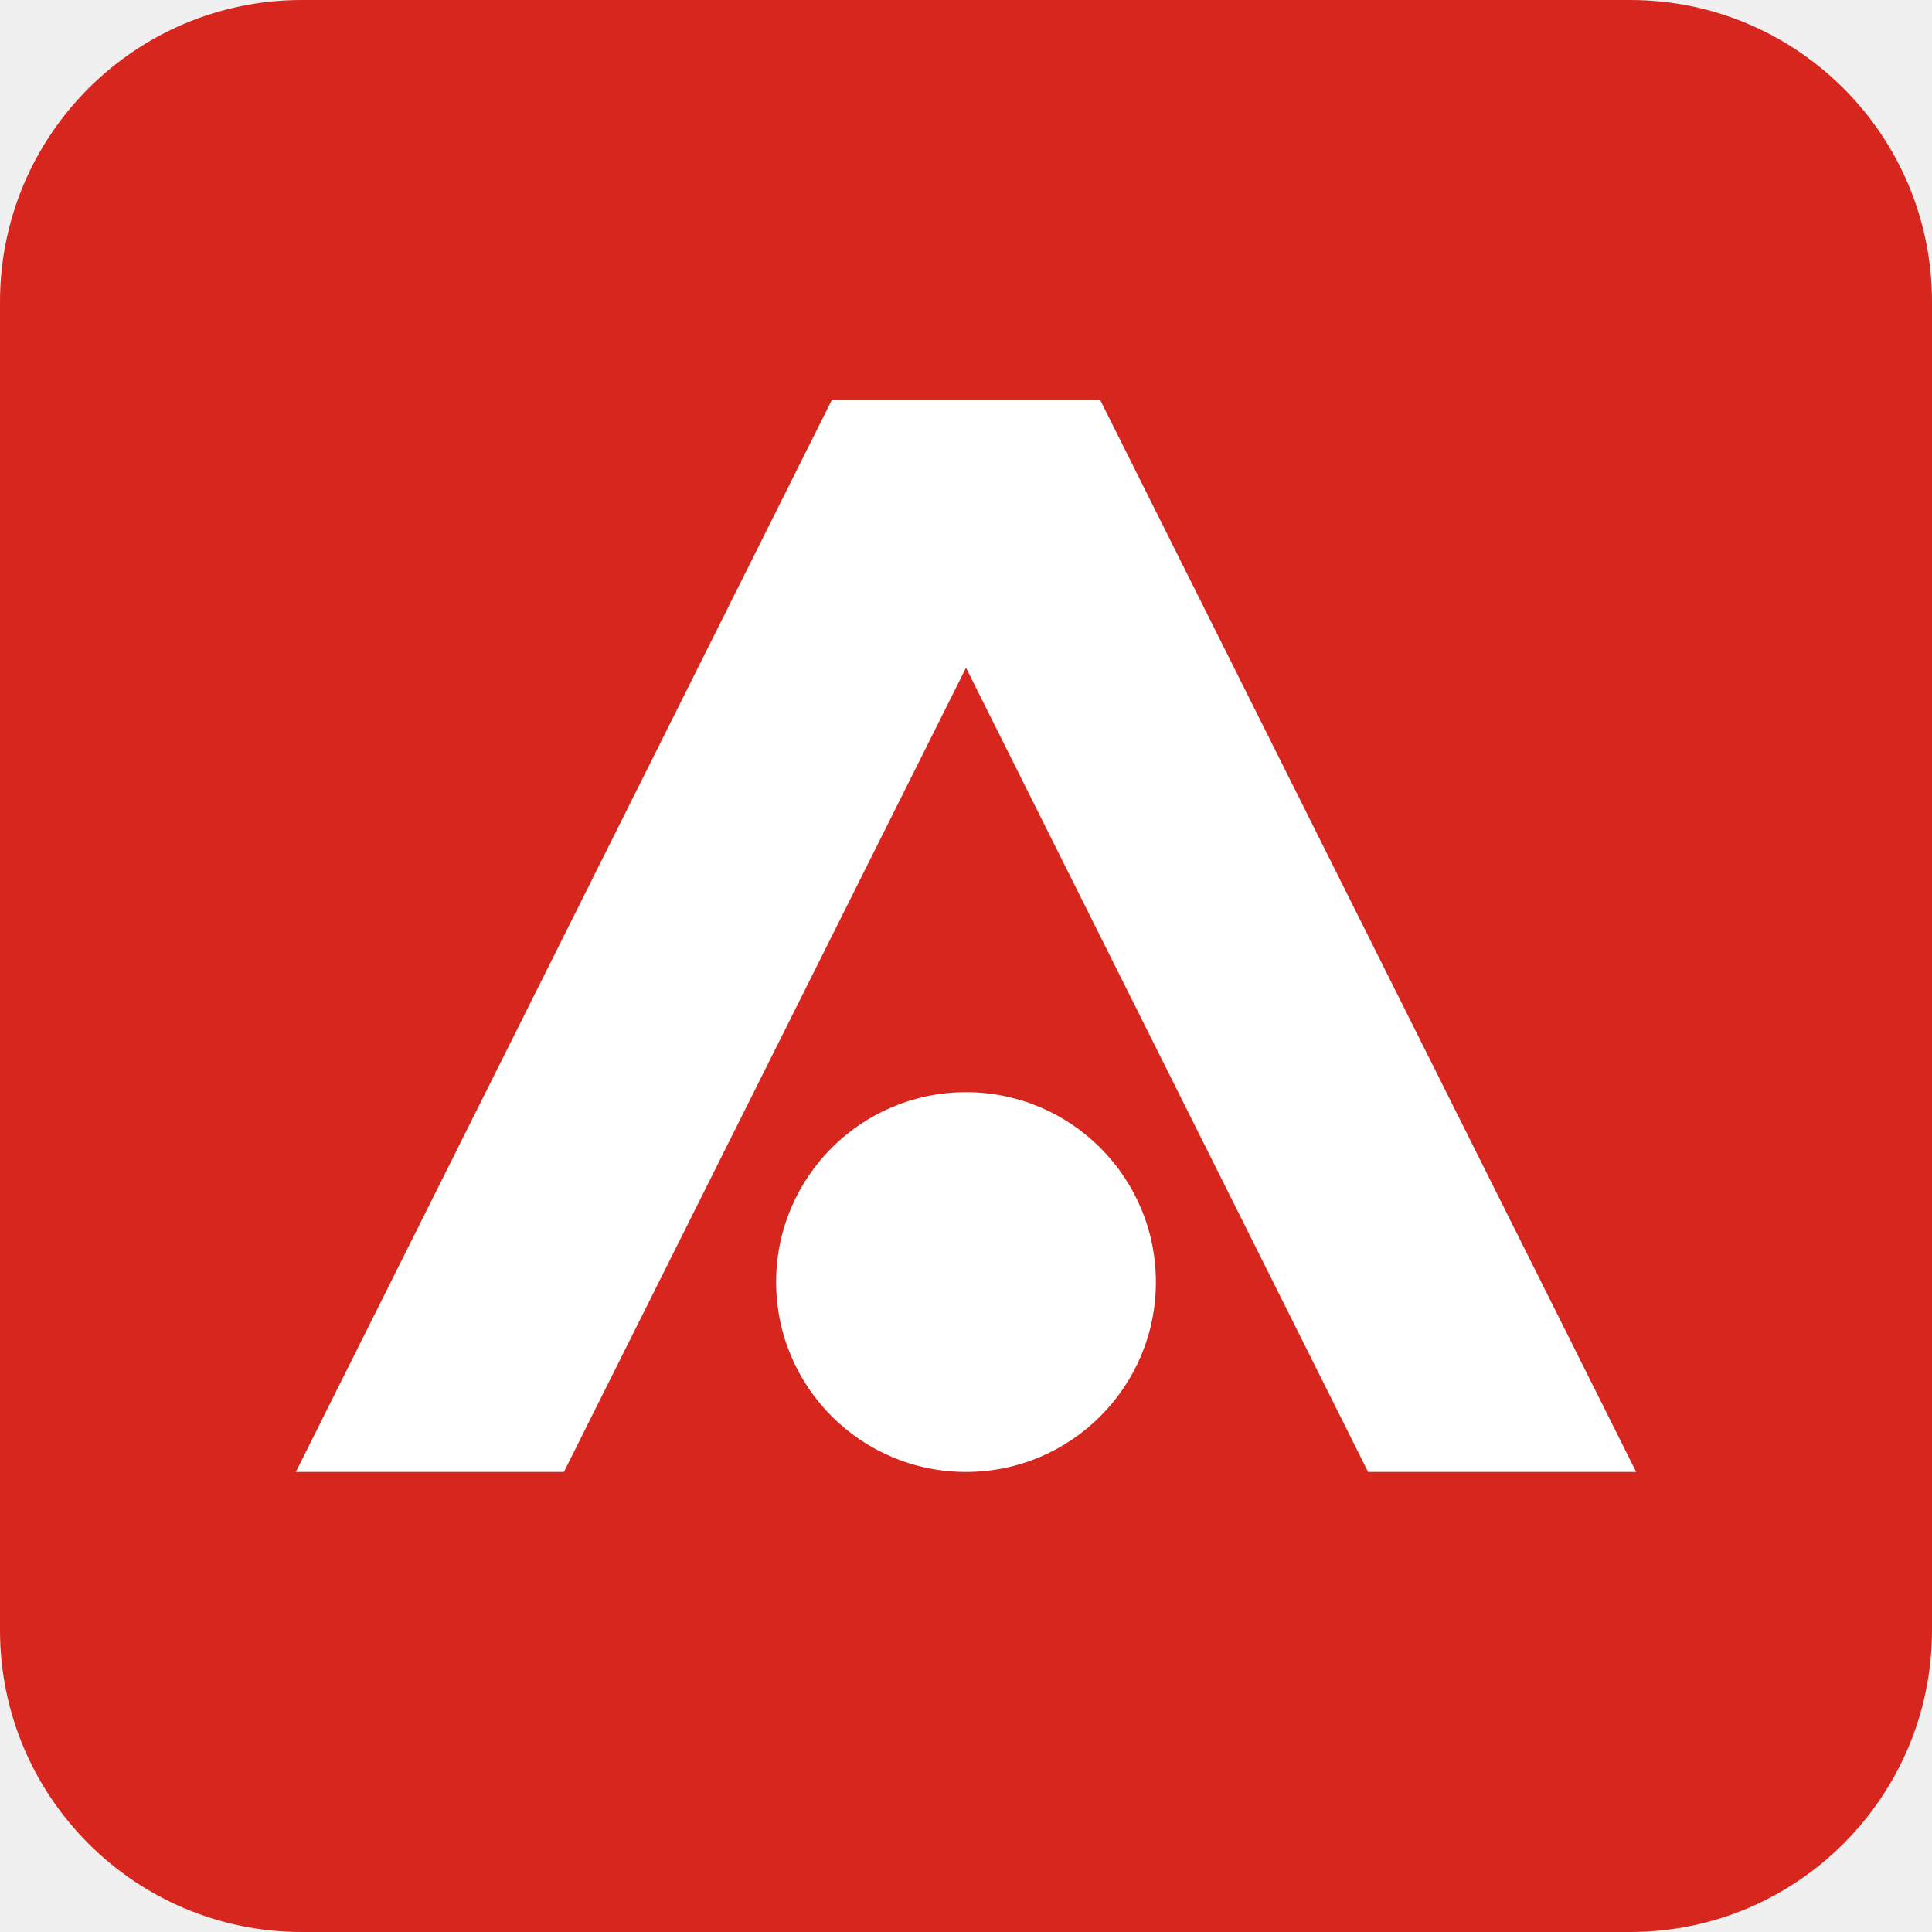
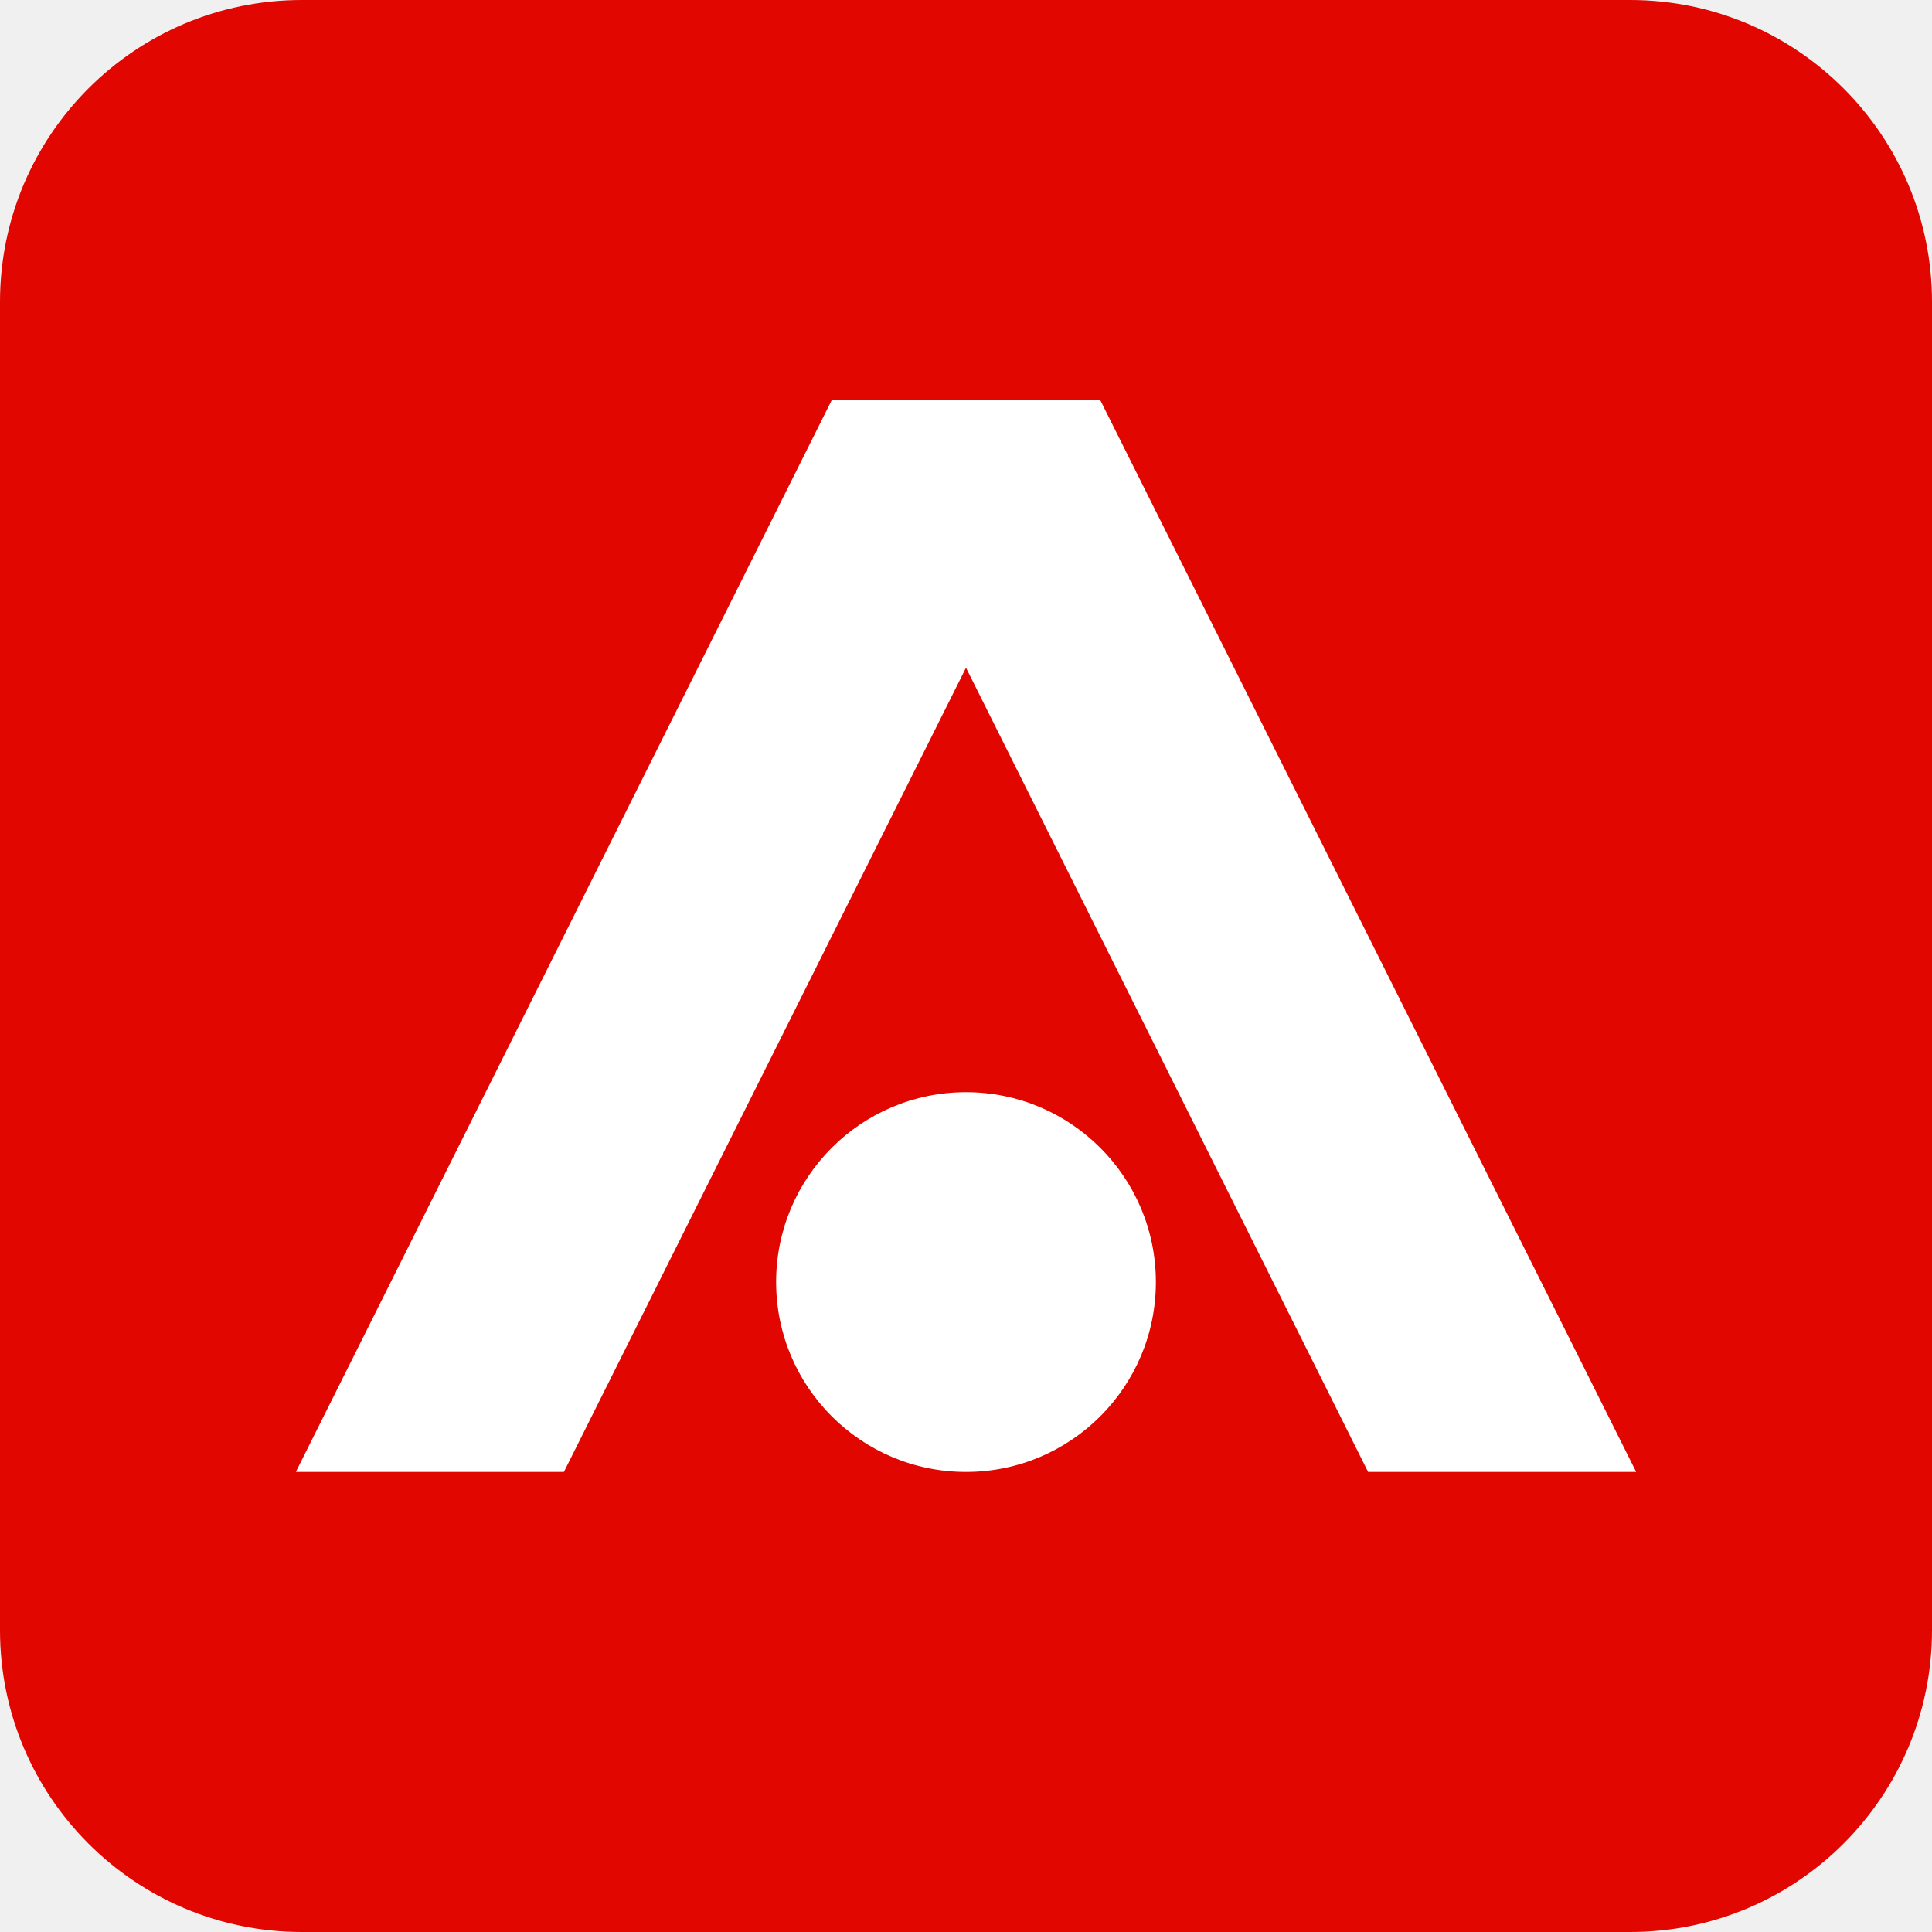
<svg xmlns="http://www.w3.org/2000/svg" viewBox="0 0 256 256" width="256" height="256" role="img" aria-labelledby="t">
-   <rect width="256" height="256" rx="40" fill="#D7261E" />
+   <rect width="256" height="256" rx="40" fill="#E10600" />
  <g transform="translate(33.28 29.28) scale(0.74)">
    <path fill="#fff" d="M104 32H152L248 224H200L128 80L56 224H8Z" />
    <circle cx="128" cy="190" r="34" fill="#fff" />
  </g>
</svg>
